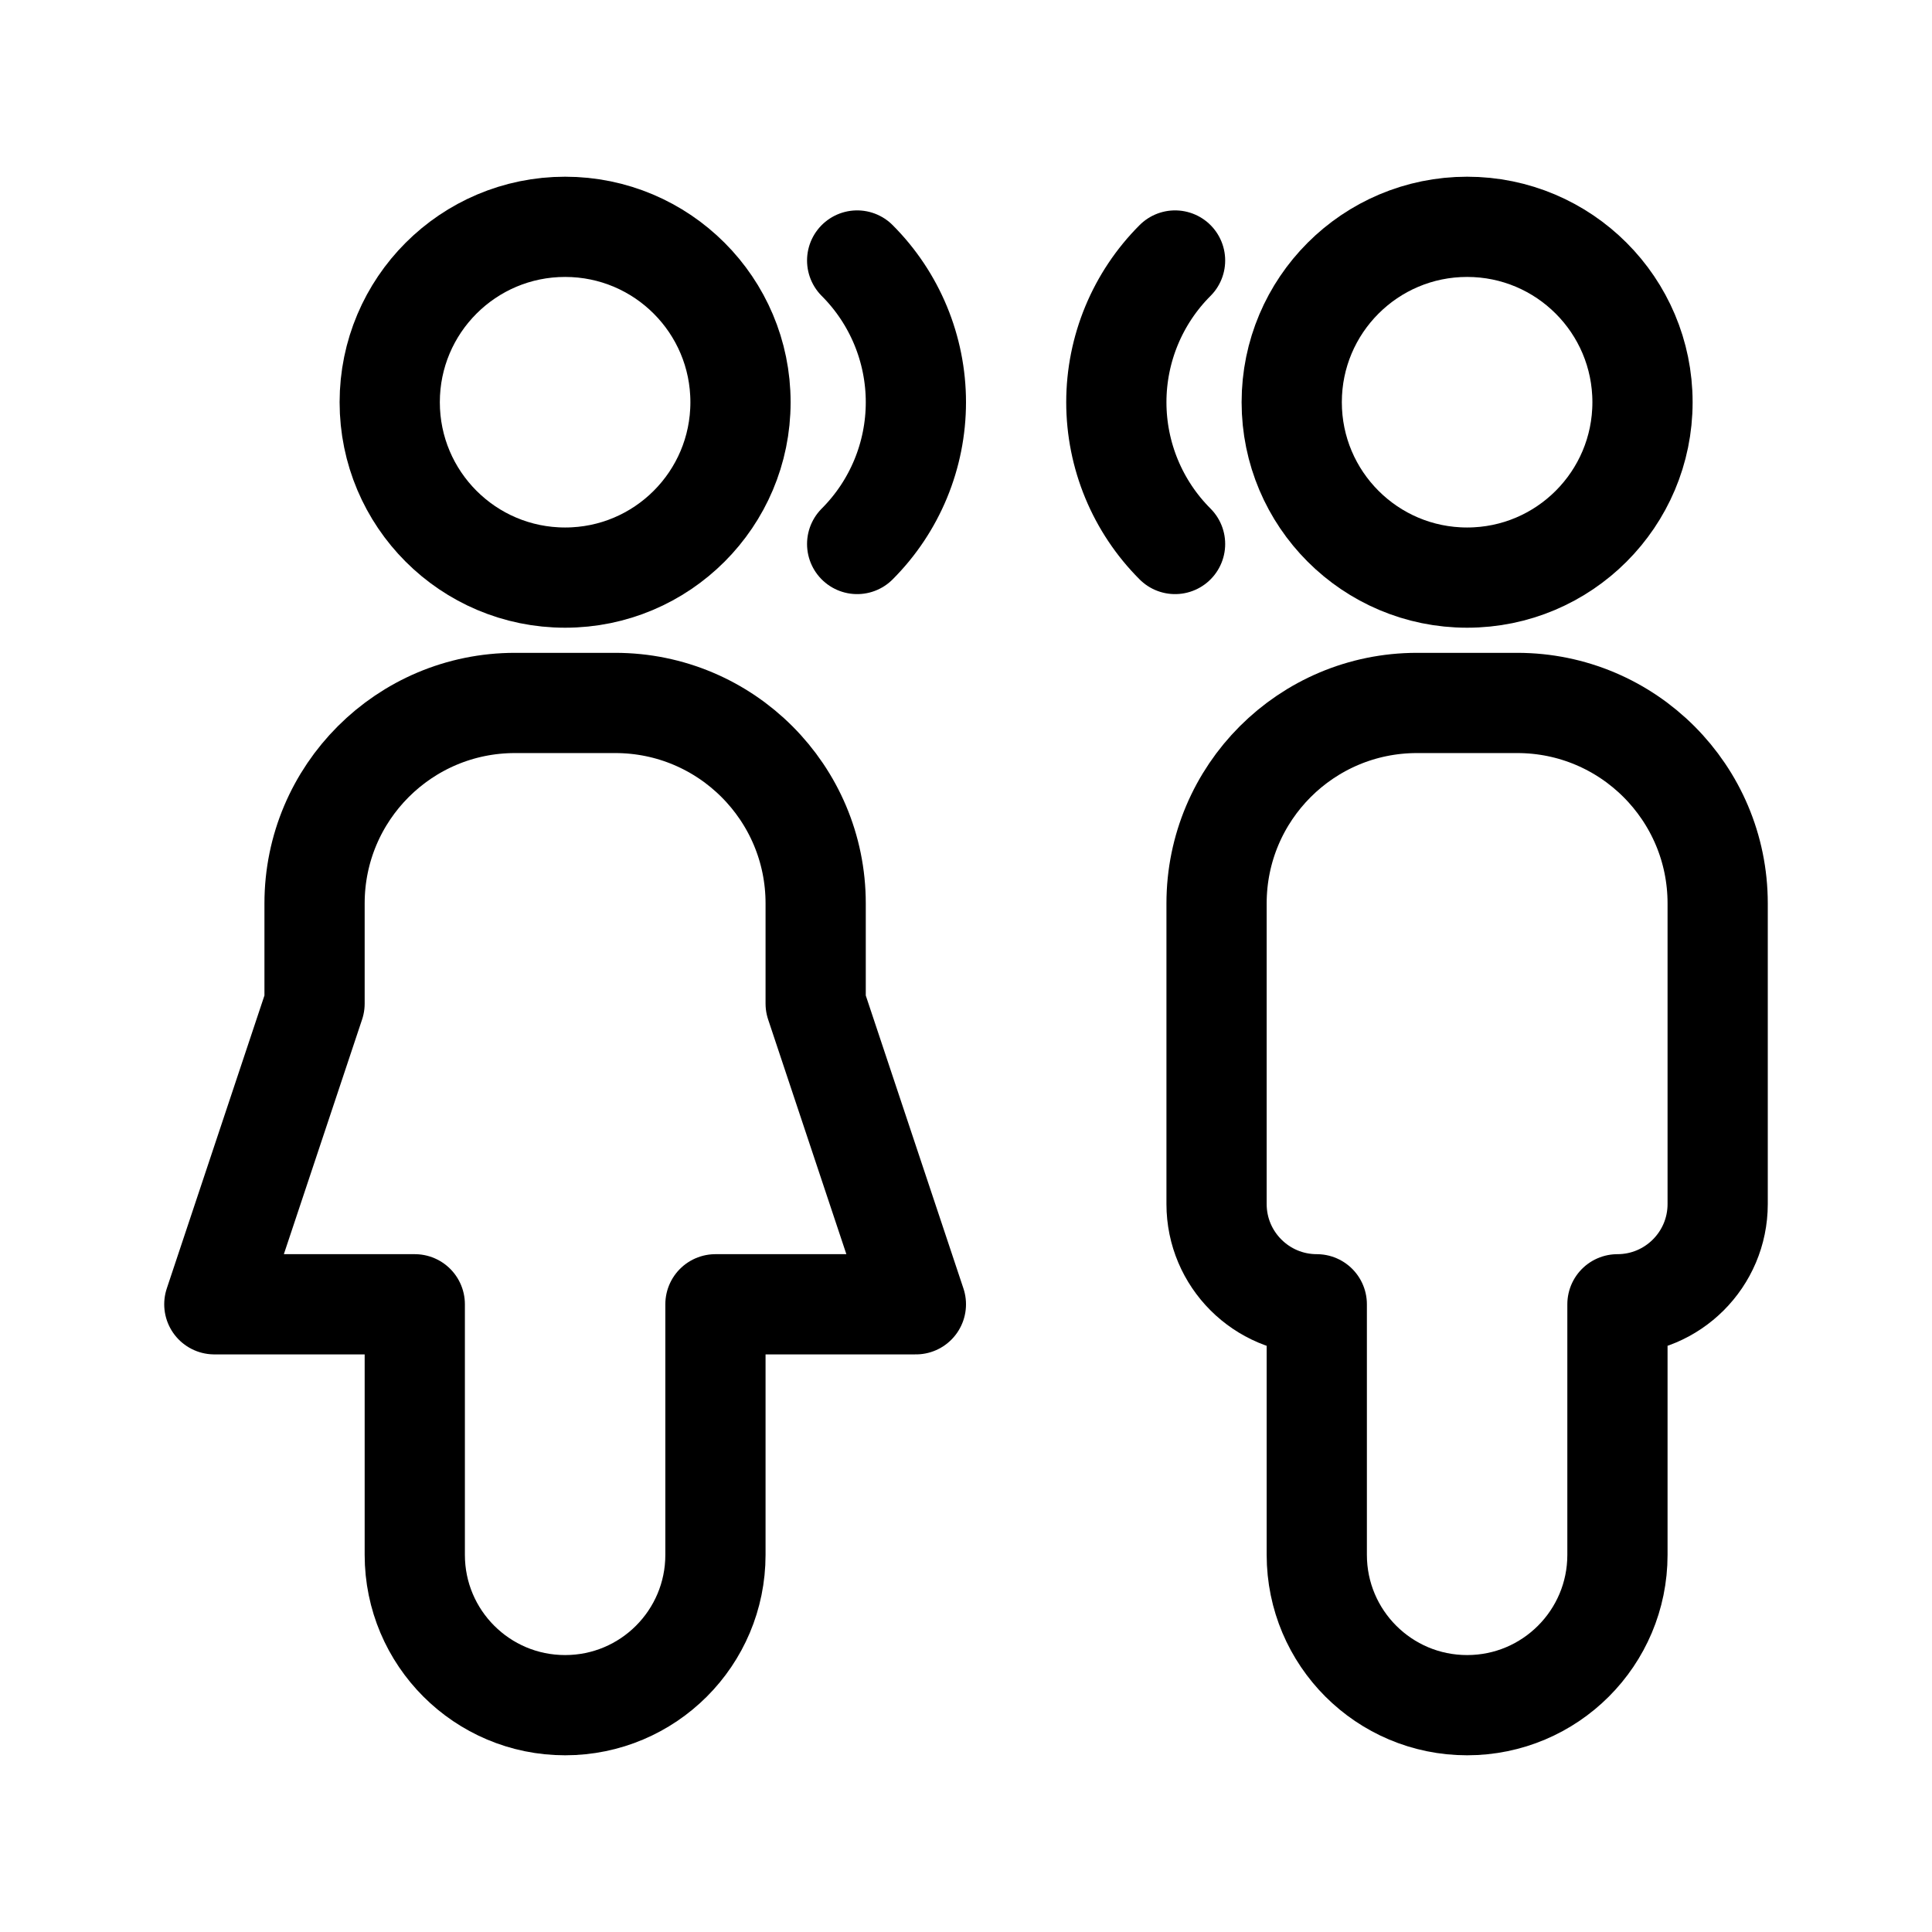
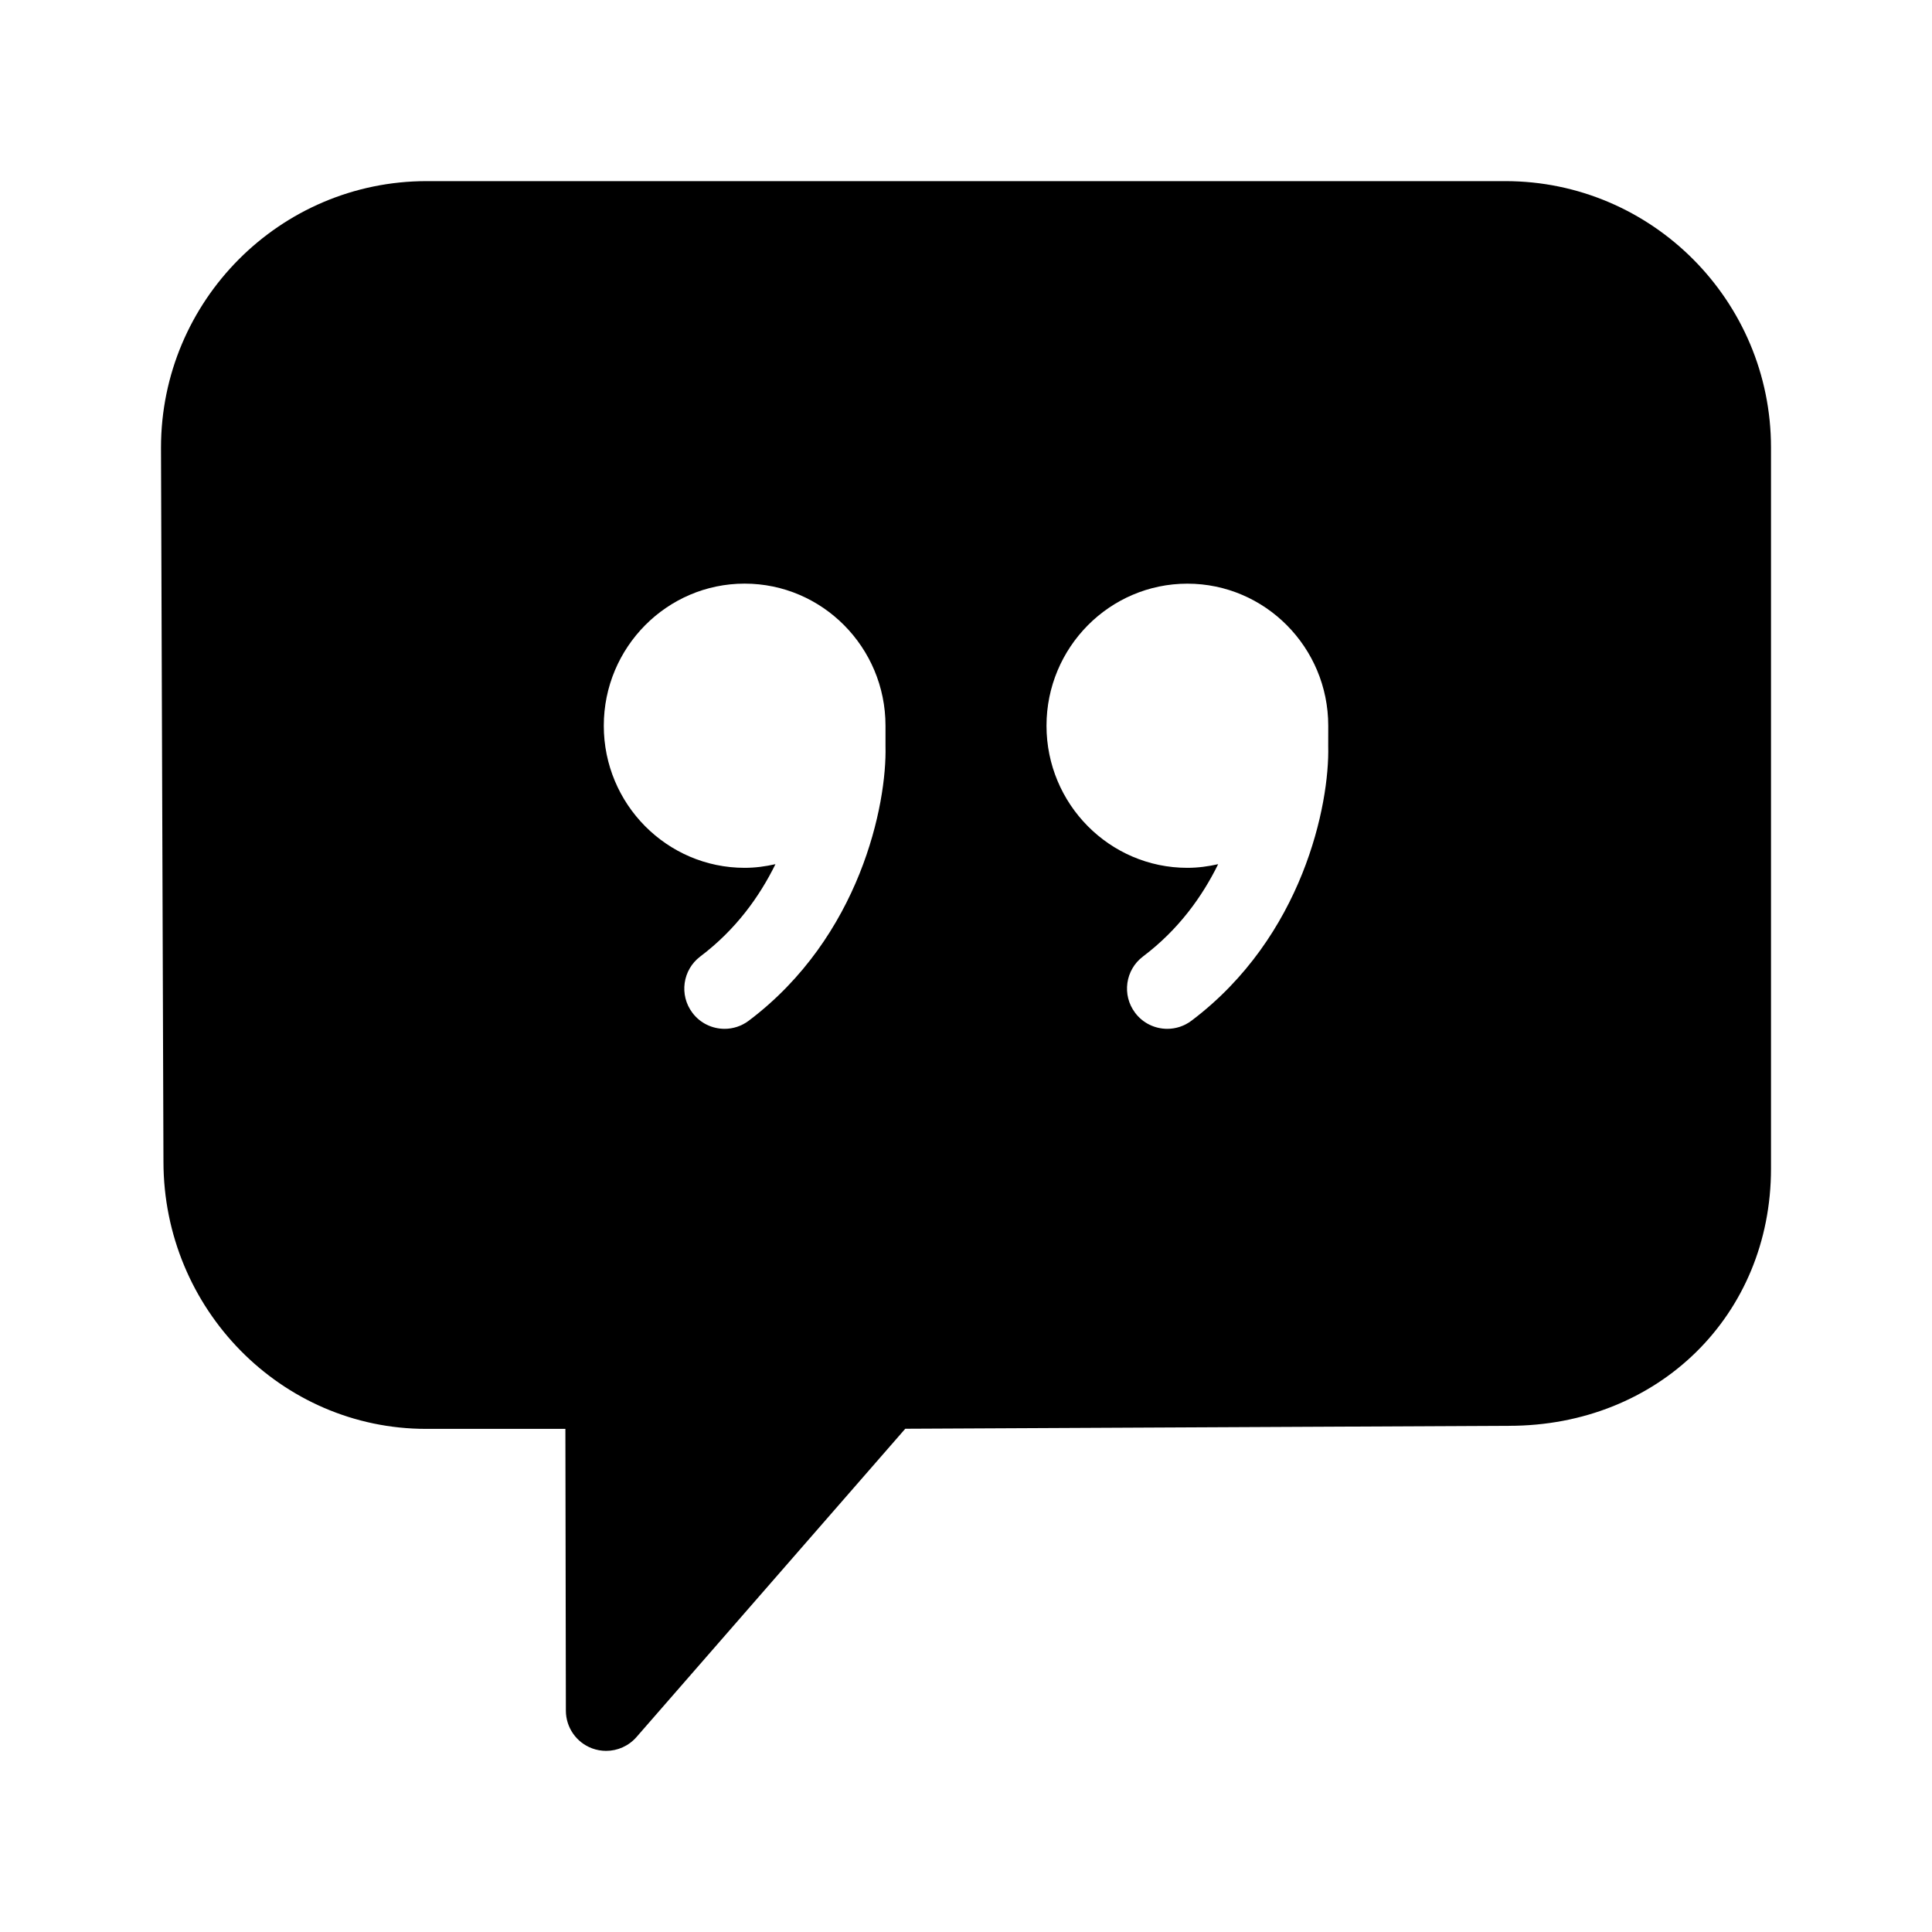
- <svg xmlns="http://www.w3.org/2000/svg" id="Conversation_Speak_24" width="24" height="24" viewBox="0 0 24 24">
+ <svg xmlns="http://www.w3.org/2000/svg" id="Apple_Music_Lyrics_24" width="24" height="24" viewBox="0 0 24 24">
  <rect width="24" height="24" stroke="none" fill="#000000" opacity="0" />
-   <g transform="matrix(0.83 0 0 0.83 12 12)">
-     <g style="">
-       <g transform="matrix(1 0 0 1 7.5 -8.44)">
-         <path style="stroke: rgb(0,0,0); stroke-width: 1.5; stroke-dasharray: none; stroke-linecap: round; stroke-dashoffset: 0; stroke-linejoin: round; stroke-miterlimit: 4; fill: none; fill-rule: nonzero; opacity: 1;" transform=" translate(-19.5, -3.56)" d="M 16.875 3.562 C 16.875 5.012 18.05 6.187 19.5 6.187 C 20.95 6.187 22.125 5.012 22.125 3.562 C 22.125 2.112 20.95 0.937 19.5 0.937 C 18.05 0.937 16.875 2.112 16.875 3.562 Z" stroke-linecap="round" />
-       </g>
-       <g transform="matrix(1 0 0 1 7.5 3.56)">
-         <path style="stroke: rgb(0,0,0); stroke-width: 1.5; stroke-dasharray: none; stroke-linecap: round; stroke-dashoffset: 0; stroke-linejoin: round; stroke-miterlimit: 4; fill: none; fill-rule: nonzero; opacity: 1;" transform=" translate(-19.5, -15.56)" d="M 17.25 20.813 C 17.25 22.056 18.257 23.063 19.5 23.063 C 20.743 23.063 21.75 22.056 21.75 20.813 L 21.75 17.063 C 22.578 17.063 23.25 16.391 23.25 15.563 L 23.25 11.063 C 23.25 9.406 21.907 8.063 20.25 8.063 L 18.75 8.063 C 17.093 8.063 15.75 9.406 15.75 11.063 L 15.75 15.563 C 15.75 16.391 16.422 17.063 17.25 17.063 Z" stroke-linecap="round" />
-       </g>
-       <g transform="matrix(1 0 0 1 -6 -8.44)">
-         <path style="stroke: rgb(0,0,0); stroke-width: 1.5; stroke-dasharray: none; stroke-linecap: round; stroke-dashoffset: 0; stroke-linejoin: round; stroke-miterlimit: 4; fill: none; fill-rule: nonzero; opacity: 1;" transform=" translate(-6, -3.56)" d="M 3.375 3.562 C 3.375 5.012 4.55 6.187 6 6.187 C 7.45 6.187 8.625 5.012 8.625 3.562 C 8.625 2.112 7.45 0.937 6 0.937 C 4.55 0.937 3.375 2.112 3.375 3.562 Z" stroke-linecap="round" />
-       </g>
-       <g transform="matrix(1 0 0 1 -6 3.56)">
-         <path style="stroke: rgb(0,0,0); stroke-width: 1.5; stroke-dasharray: none; stroke-linecap: round; stroke-dashoffset: 0; stroke-linejoin: round; stroke-miterlimit: 4; fill: none; fill-rule: nonzero; opacity: 1;" transform=" translate(-6, -15.56)" d="M 3.75 20.813 C 3.75 22.056 4.757 23.063 6 23.063 C 7.243 23.063 8.25 22.056 8.25 20.813 L 8.25 17.063 L 11.25 17.063 L 9.75 12.563 L 9.75 11.063 C 9.75 9.406 8.407 8.063 6.75 8.063 L 5.25 8.063 C 3.593 8.063 2.25 9.406 2.25 11.063 L 2.25 12.563 L 0.75 17.063 L 3.75 17.063 Z" stroke-linecap="round" />
-       </g>
-       <g transform="matrix(1 0 0 1 -1.19 -8.44)">
-         <path style="stroke: rgb(0,0,0); stroke-width: 1.5; stroke-dasharray: none; stroke-linecap: round; stroke-dashoffset: 0; stroke-linejoin: round; stroke-miterlimit: 4; fill: none; fill-rule: nonzero; opacity: 1;" transform=" translate(-10.81, -3.56)" d="M 10.371 1.441 C 10.934 2.004 11.25 2.767 11.25 3.562 C 11.25 4.358 10.934 5.121 10.371 5.684" stroke-linecap="round" />
-       </g>
-       <g transform="matrix(1 0 0 1 2.69 -8.44)">
-         <path style="stroke: rgb(0,0,0); stroke-width: 1.5; stroke-dasharray: none; stroke-linecap: round; stroke-dashoffset: 0; stroke-linejoin: round; stroke-miterlimit: 4; fill: none; fill-rule: nonzero; opacity: 1;" transform=" translate(-14.69, -3.56)" d="M 15.129 1.441 C 14.566 2.004 14.25 2.767 14.25 3.562 C 14.25 4.358 14.566 5.121 15.129 5.684" stroke-linecap="round" />
-       </g>
-     </g>
+   <g transform="matrix(0.5 0 0 0.5 12 12)">
+     <path style="stroke: none; stroke-width: 1; stroke-dasharray: none; stroke-linecap: butt; stroke-dashoffset: 0; stroke-linejoin: miter; stroke-miterlimit: 4; fill: rgb(0,0,0); fill-rule: nonzero; opacity: 1;" transform=" translate(-25, -26.5)" d="M 38.399 7 L 11.601 7 C 7.961 7 5 9.969 5 13.622 L 5.061 31.359 C 5.061 35.021 7.989 38 11.587 38 L 15.047 38 L 15.059 45.002 C 15.06 45.419 15.319 45.791 15.709 45.937 C 15.823 45.979 15.941 46 16.059 46 C 16.342 46 16.619 45.879 16.813 45.657 L 23.491 37.997 L 38.492 37.924 C 42.202 37.924 45 35.176 45 31.533 L 45 13.618 C 45 9.969 42.039 7 38.399 7 z M 23 21.035 C 23.037 22.482 22.374 25.77 19.603 27.859 C 19.423 27.995 19.211 28.061 19.002 28.061 C 18.699 28.061 18.399 27.924 18.203 27.663 C 17.87 27.222 17.958 26.595 18.399 26.263 C 19.282 25.597 19.87 24.775 20.266 23.97 C 20.019 24.026 19.764 24.061 19.501 24.061 C 17.571 24.061 16.001 22.478 16.001 20.531 C 16.001 18.584 17.57 17 19.5 17 C 21.43 17 23 18.583 23 20.53 L 23 21.035 z M 33.999 21.035 C 34.036 22.482 33.373 25.77 30.602 27.859 C 30.422 27.995 30.21 28.061 30.001 28.061 C 29.698 28.061 29.398 27.924 29.202 27.663 C 28.869 27.222 28.957 26.595 29.398 26.263 C 30.281 25.597 30.869 24.775 31.265 23.97 C 31.018 24.026 30.763 24.061 30.5 24.061 C 28.57 24.061 27 22.478 27 20.531 C 27 18.584 28.57 17.001 30.5 17.001 C 32.43 17.001 34 18.584 34 20.531 L 33.999 21.035 z" stroke-linecap="round" />
  </g>
</svg>
